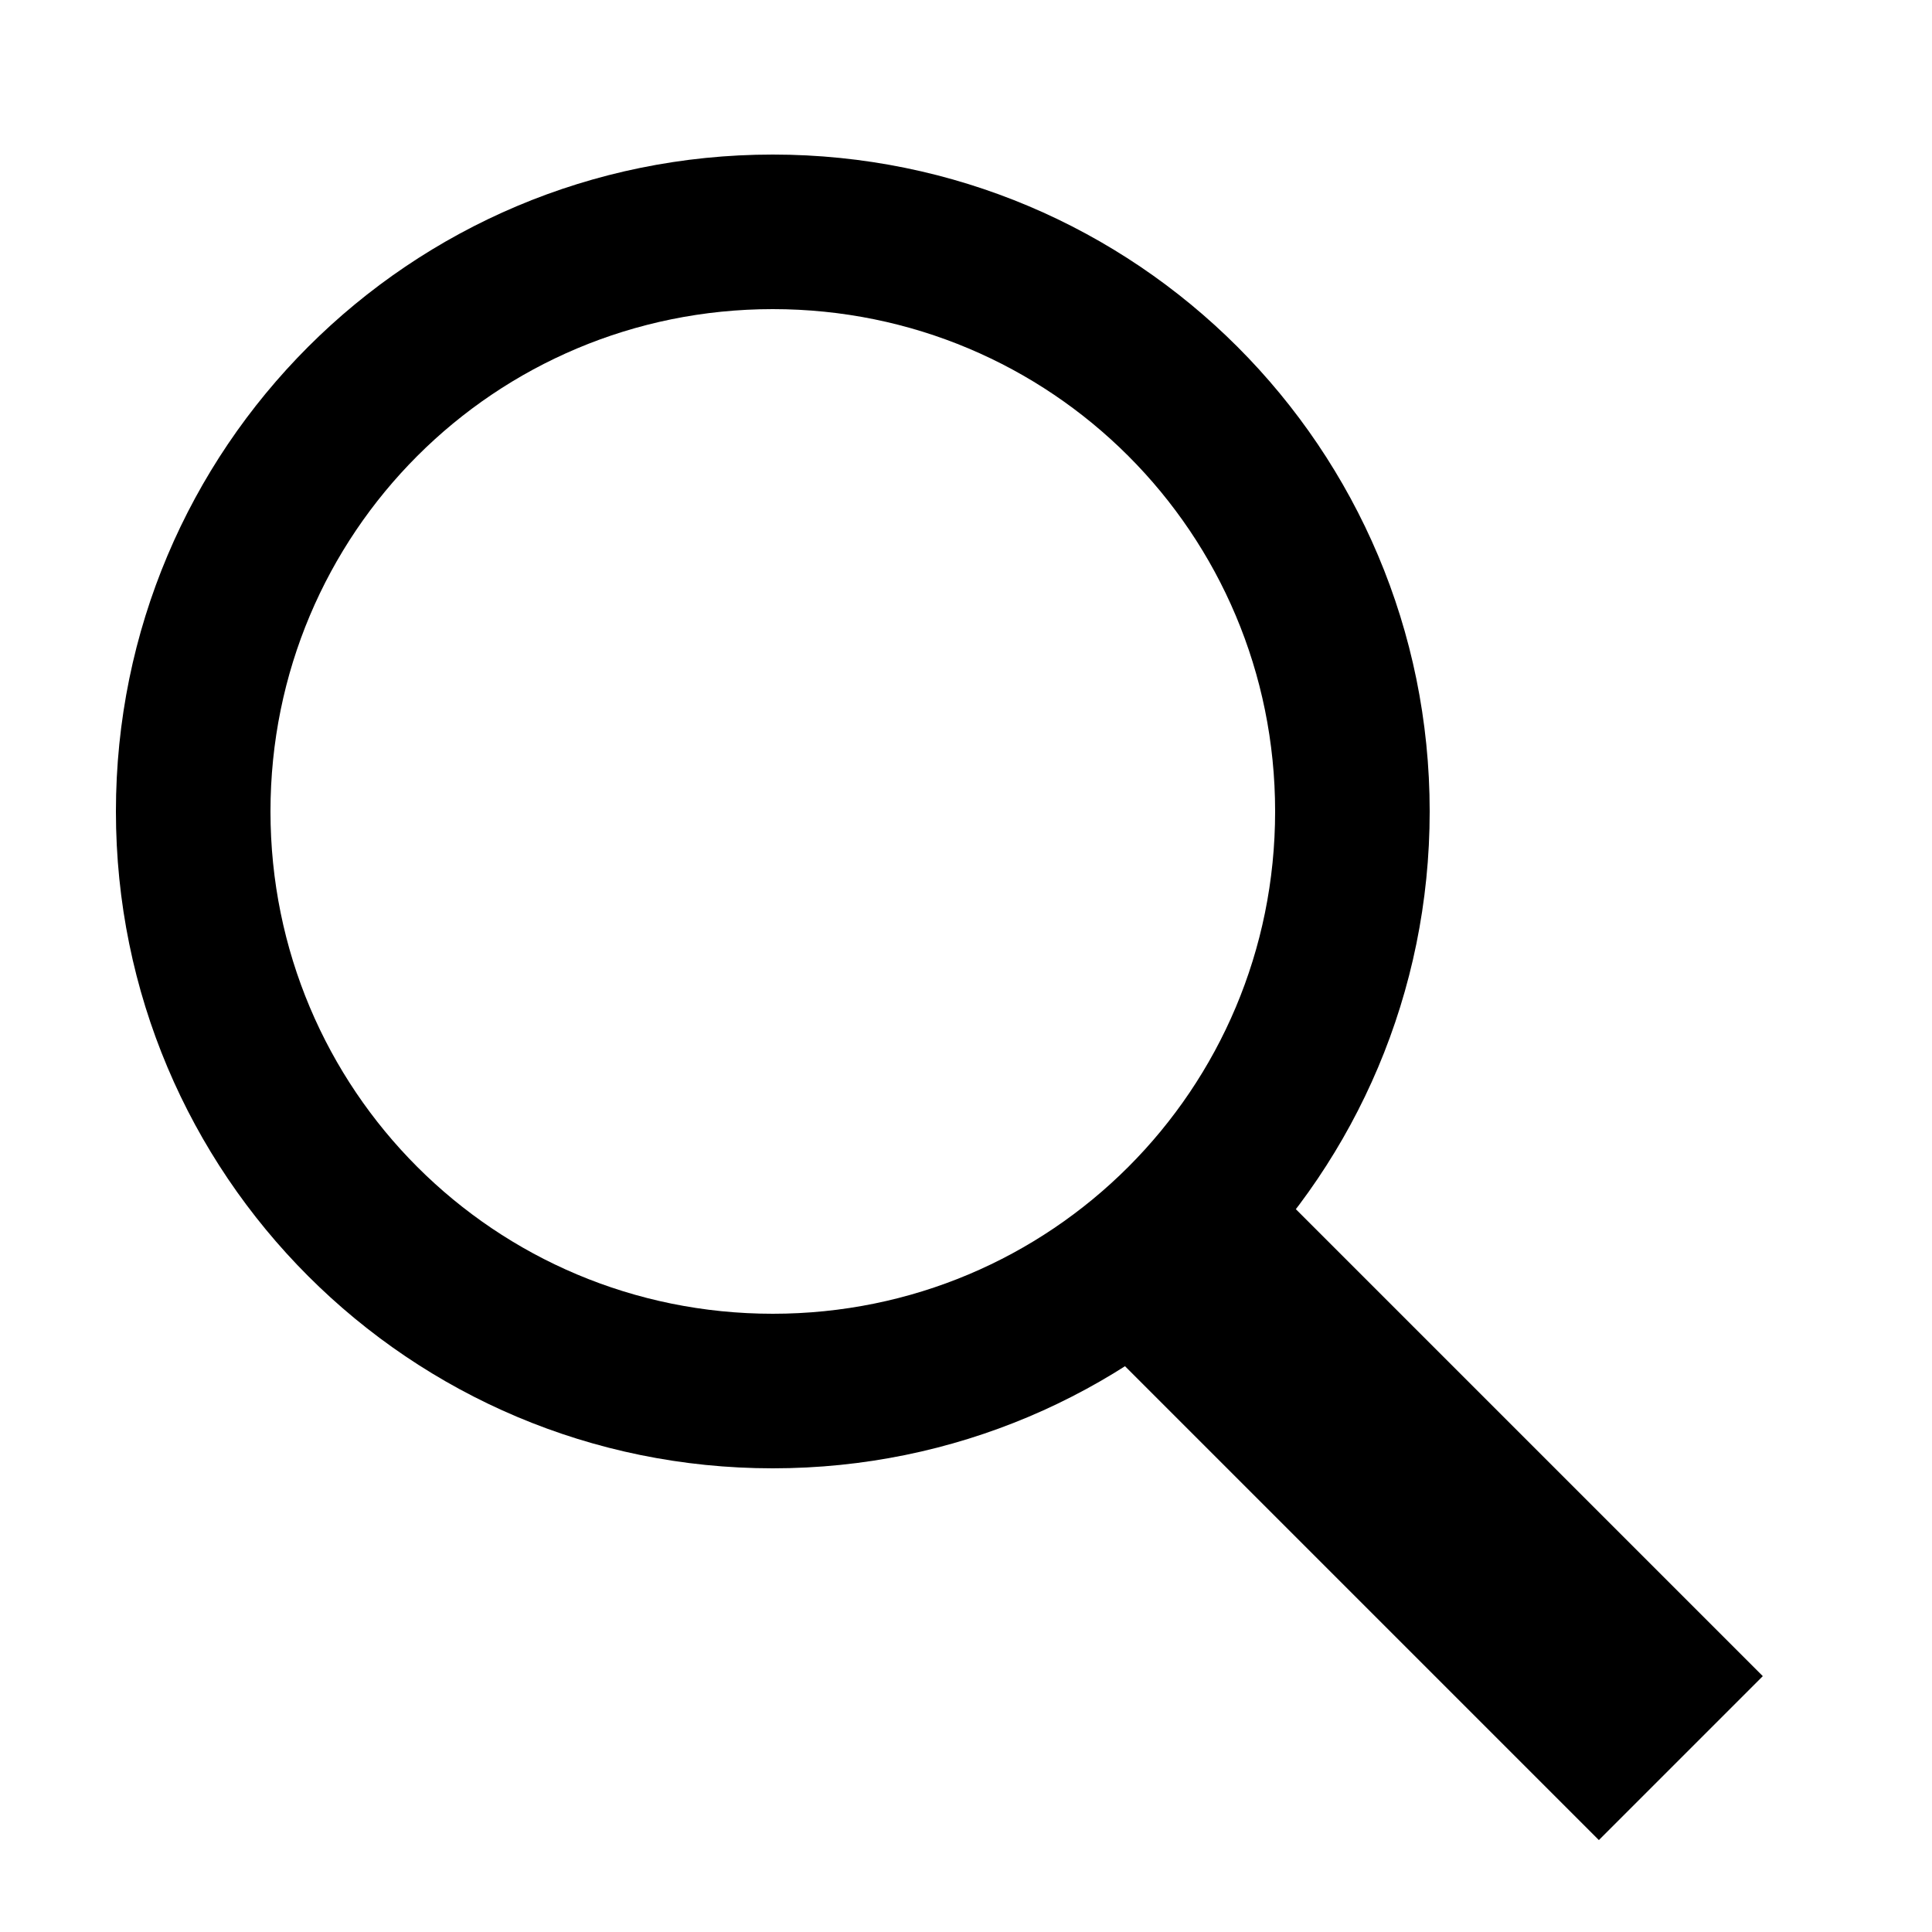
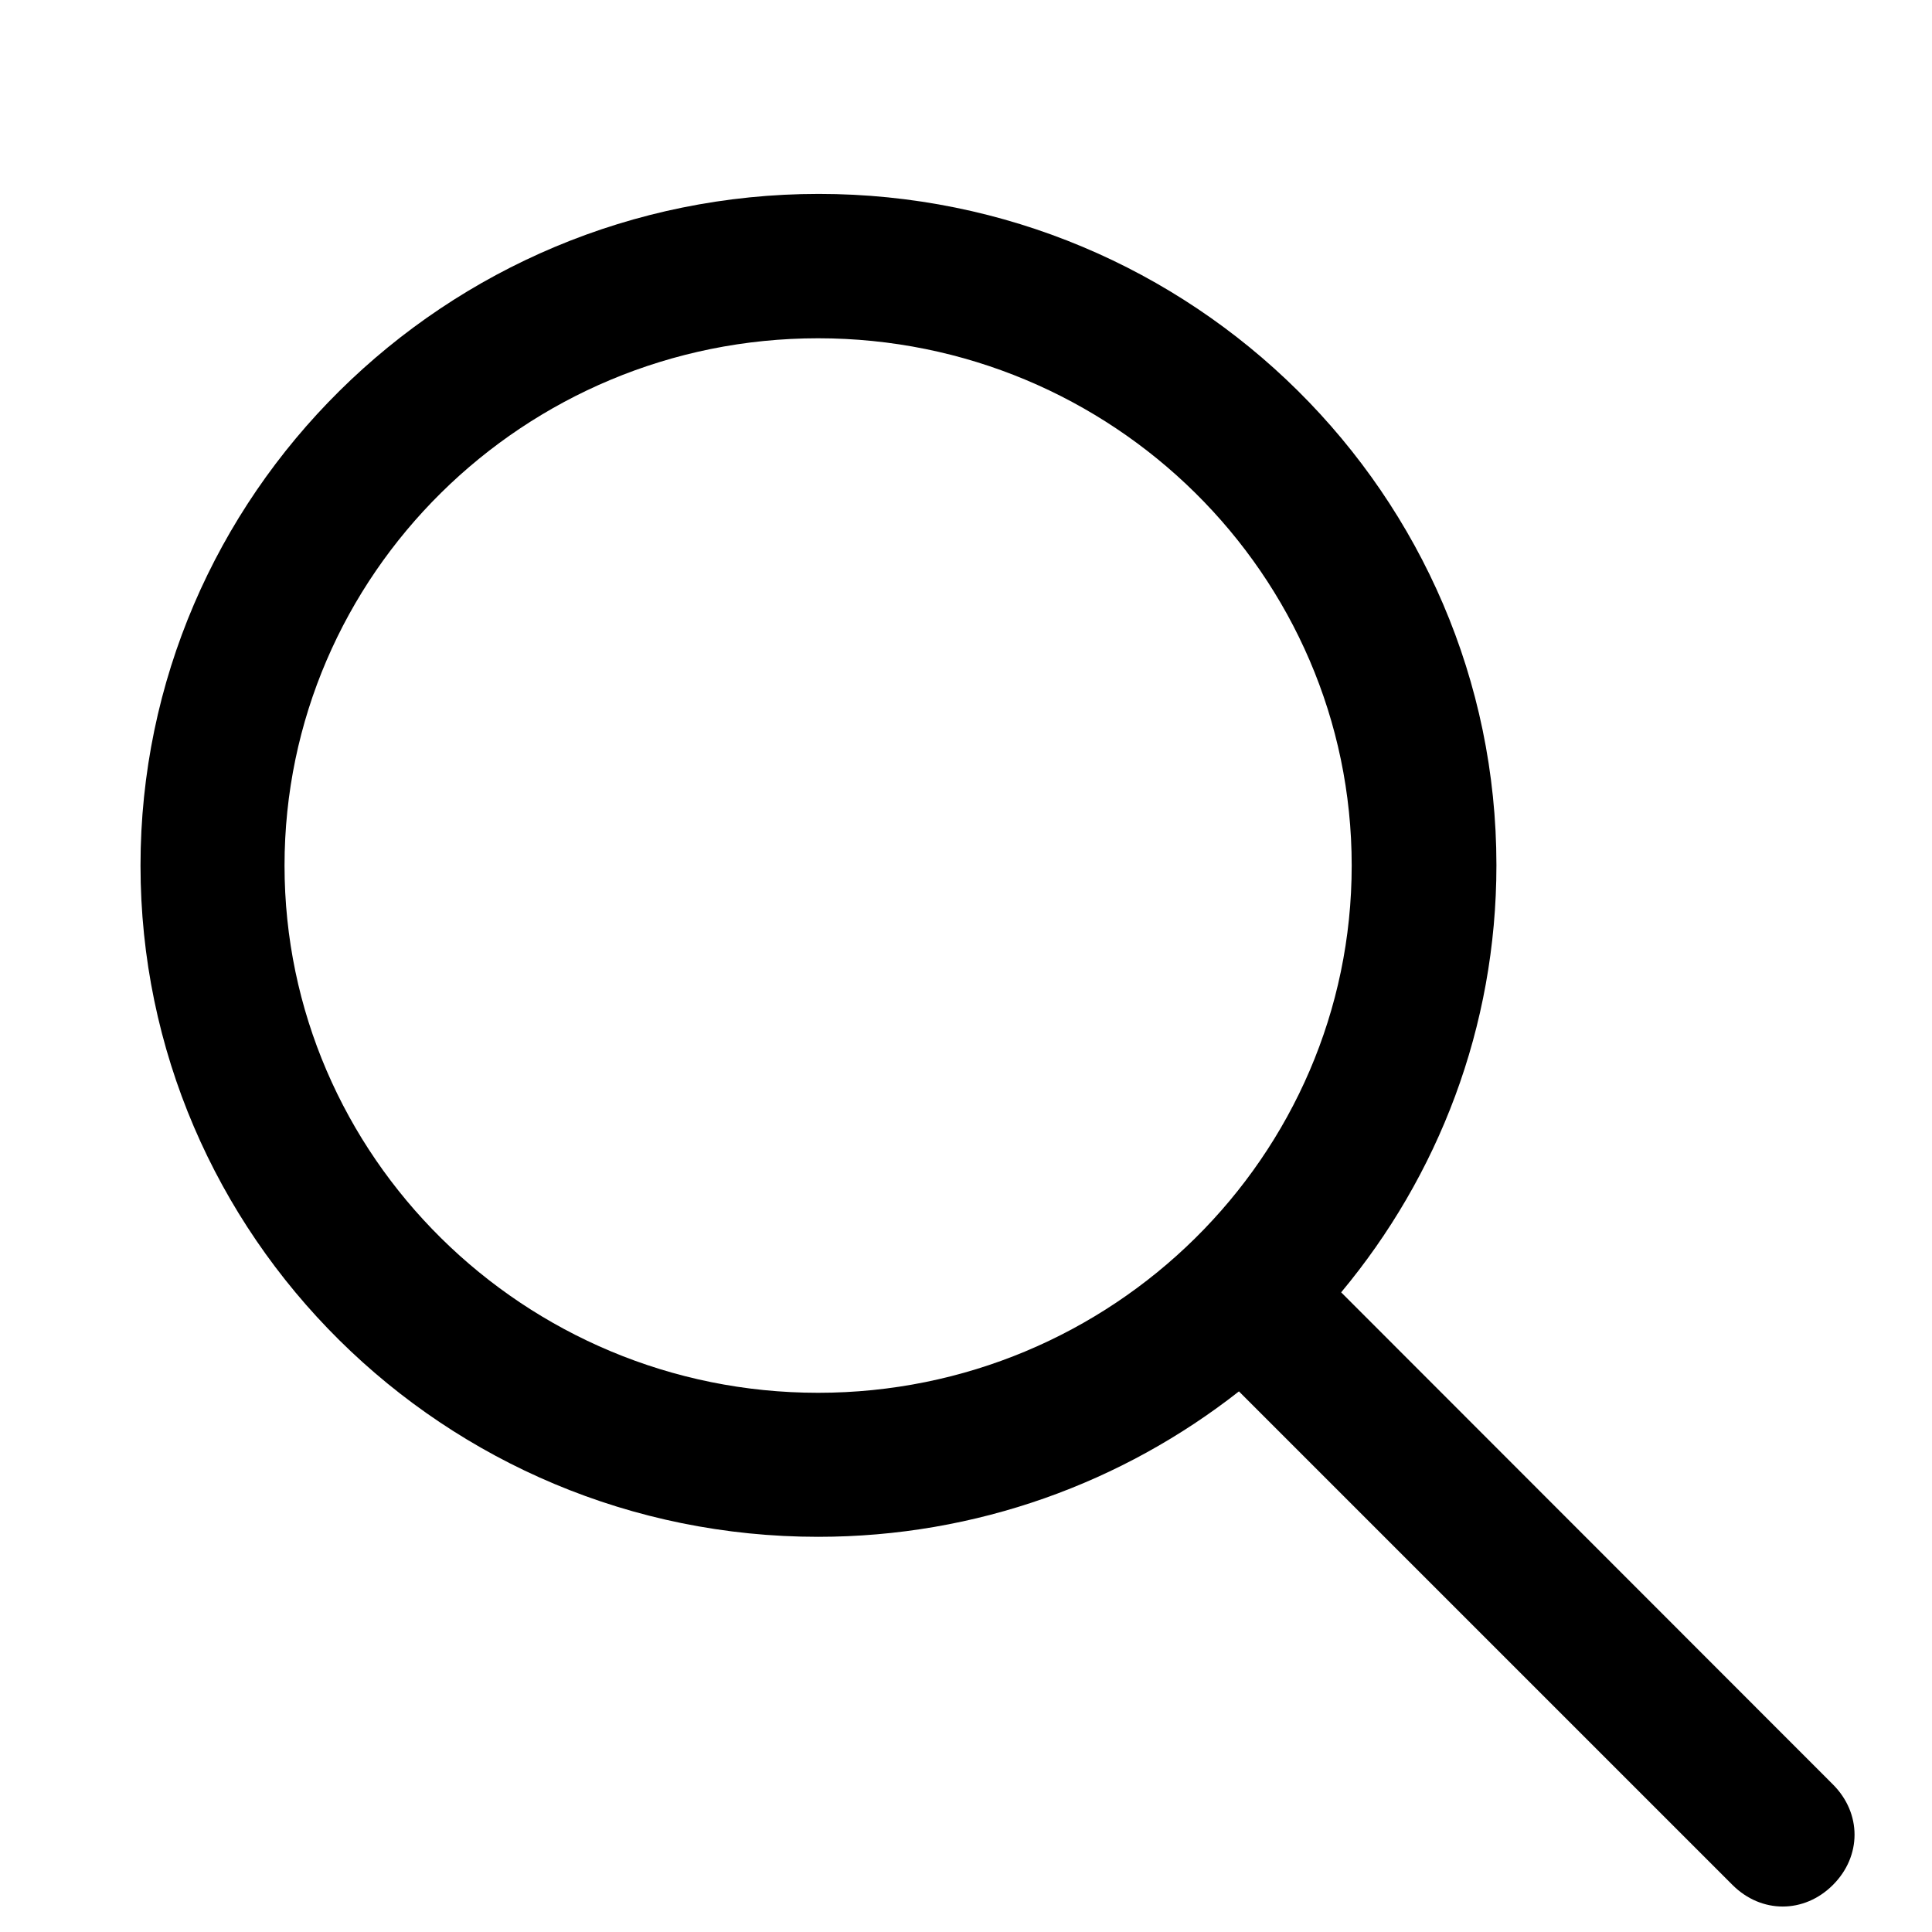
- <svg xmlns="http://www.w3.org/2000/svg" fill="#000000" viewBox="1 -1 50 50" width="32px" height="32px">
-   <path d="M21,3C11.6,3,4,10.6,4,20s7.6,17,17,17s17-7.6,17-17S30.4,3,21,3z M21,33c-7.2,0-13-5.8-13-13c0-7.2,5.8-13,13-13c7.2,0,13,5.8,13,13C34,27.2,28.2,33,21,33z" />
-   <path fill="none" stroke="#000000" stroke-miterlimit="10" stroke-width="6" d="M31.2 31.2L44.5 44.5" />
+ <svg xmlns="http://www.w3.org/2000/svg" version="1.1" id="Capa_1" x="0px" y="0px" viewBox="-40 20 550 400" width="35px" height="35px" style="enable-background:new 0 0 487.95 487.95;" xml:space="preserve">
+   <g>
+     <g>
+       <path d="M481.8,453l-140-140.1c27.6-33.1,44.2-75.4,44.2-121.6C386,85.9,299.5,0.2,193.1,0.2S0,86,0,191.4s86.5,191.1,192.9,191.1    c45.2,0,86.8-15.5,119.8-41.4l140.5,140.5c8.2,8.2,20.4,8.2,28.6,0C490,473.4,490,461.2,481.8,453z M41,191.4    c0-82.8,68.2-150.1,151.9-150.1s151.9,67.3,151.9,150.1s-68.2,150.1-151.9,150.1S41,274.1,41,191.4z" />
+     </g>
+   </g>
+   <g>
+ </g>
+   <g>
+ </g>
+   <g>
+ </g>
+   <g>
+ </g>
+   <g>
+ </g>
+   <g>
+ </g>
+   <g>
+ </g>
+   <g>
+ </g>
+   <g>
+ </g>
+   <g>
+ </g>
+   <g>
+ </g>
+   <g>
+ </g>
+   <g>
+ </g>
+   <g>
+ </g>
+   <g>
+ </g>
</svg>
